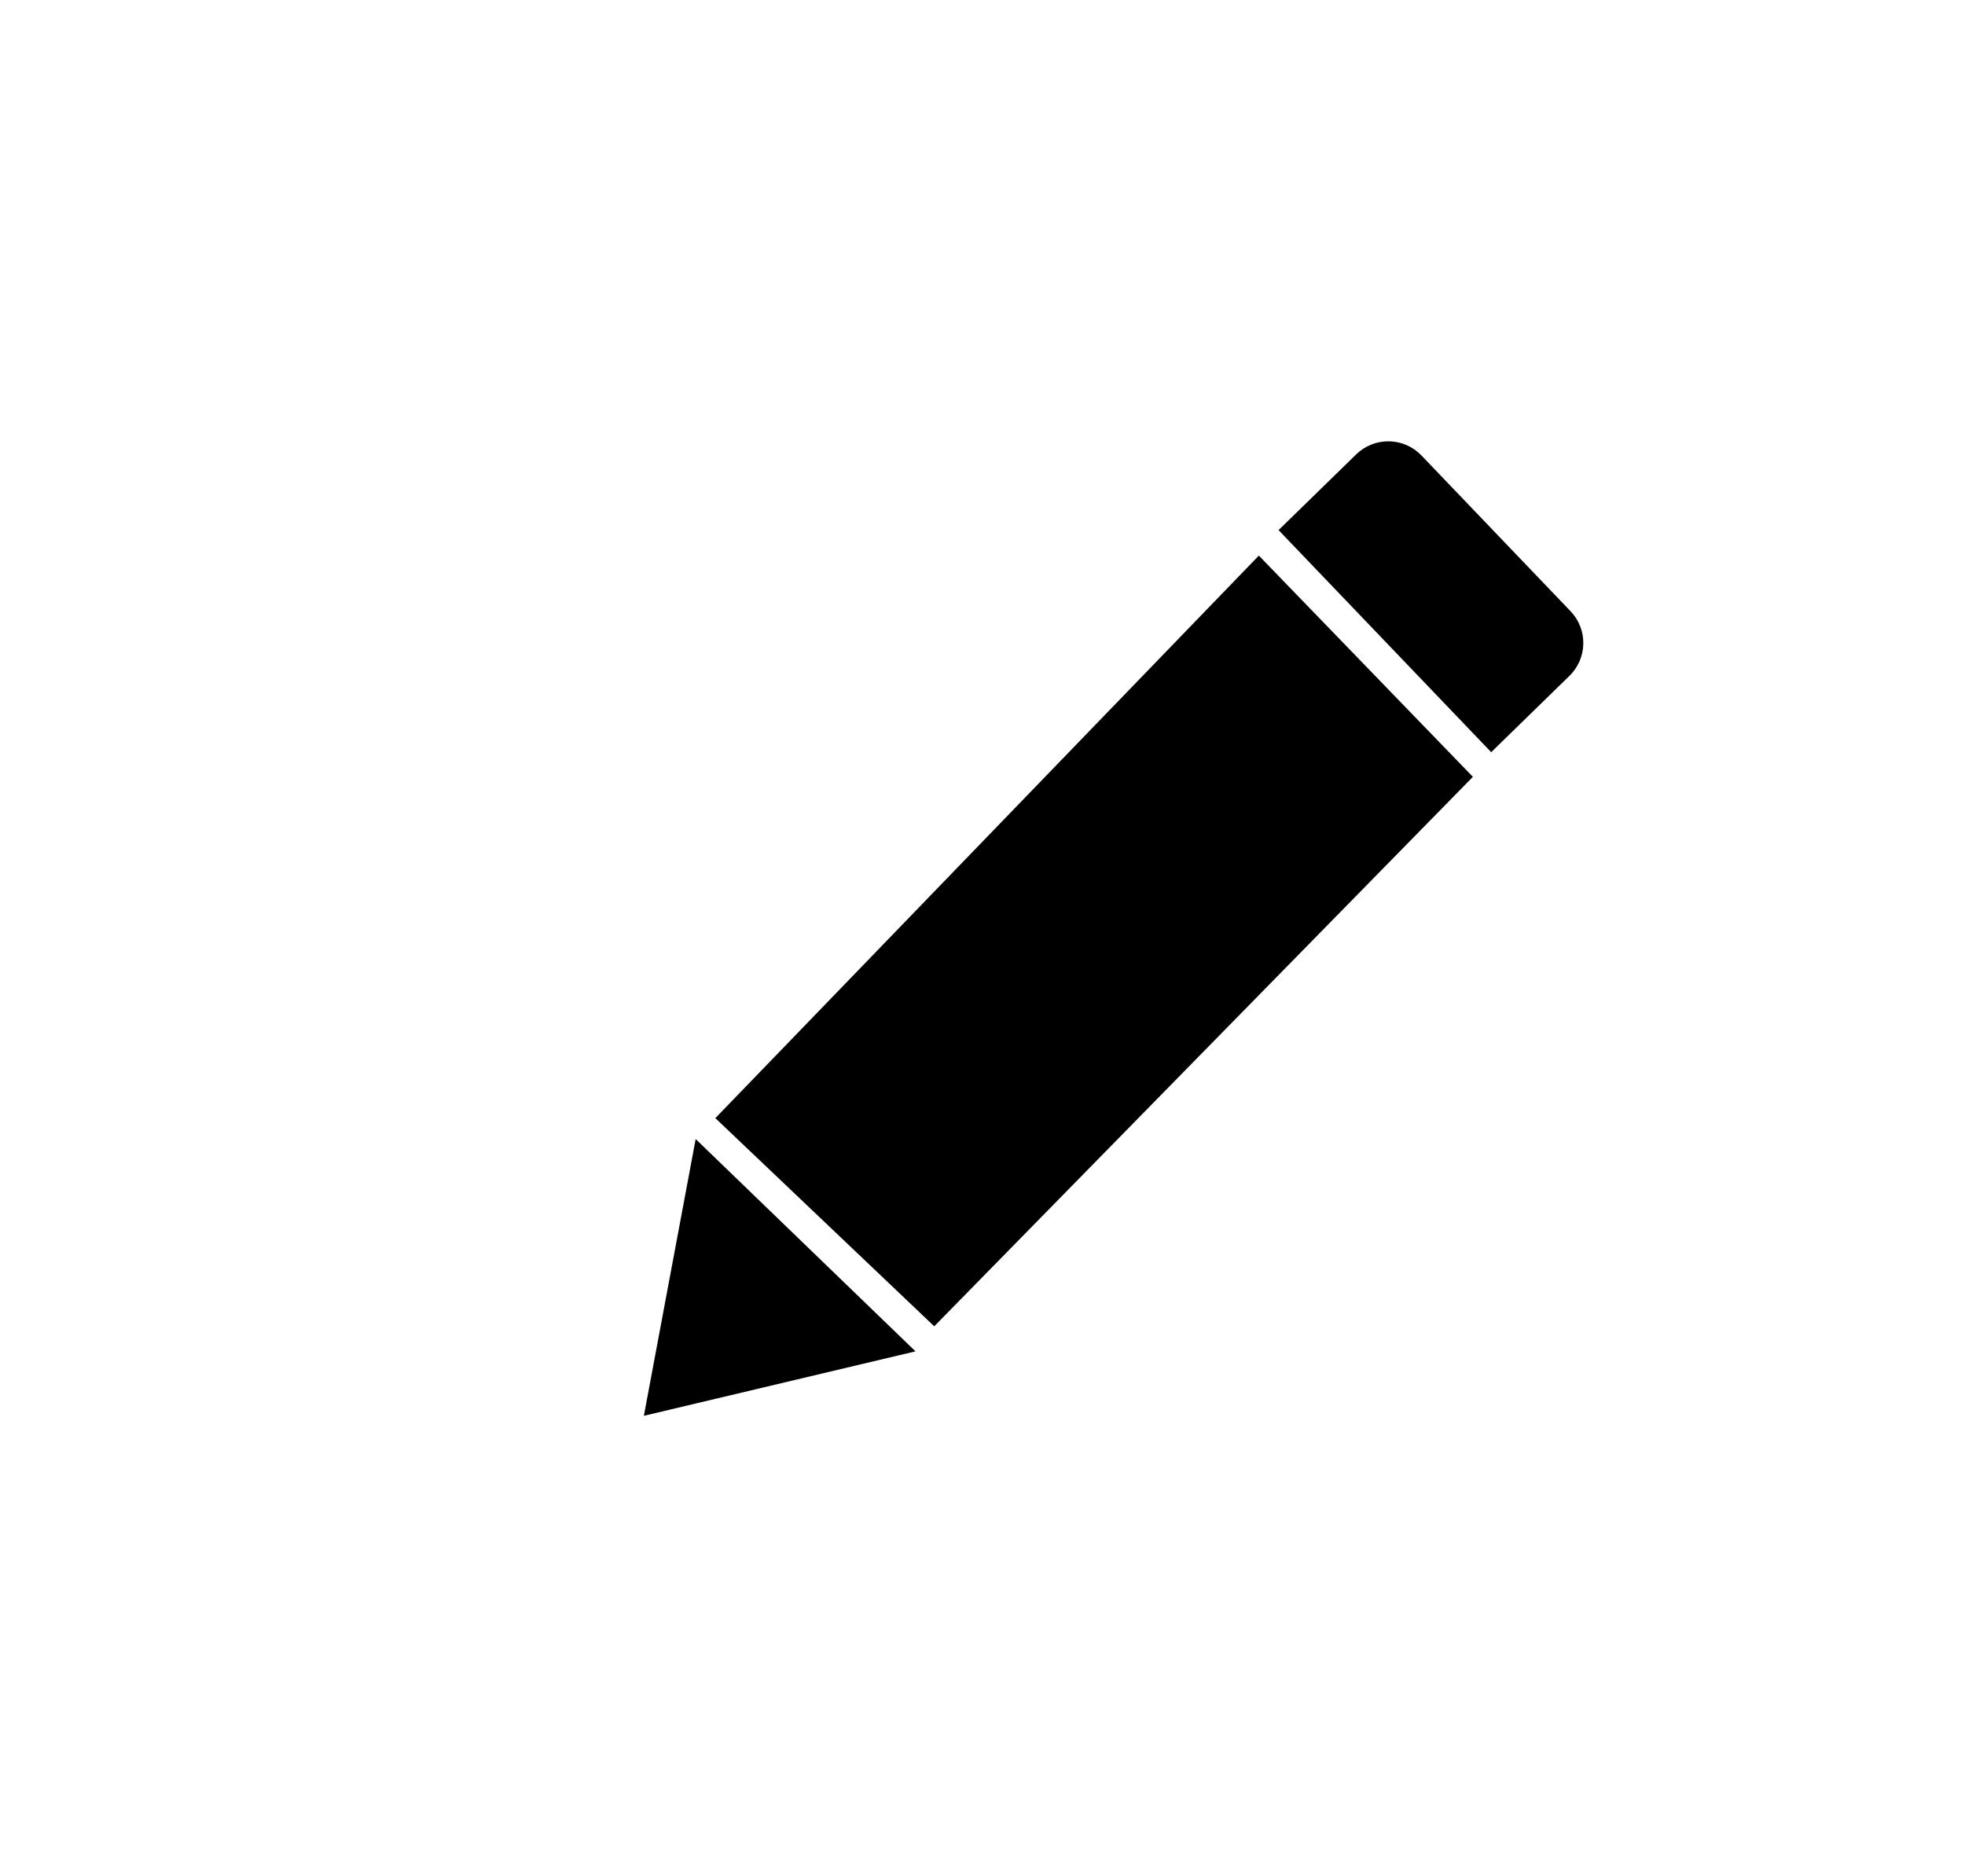
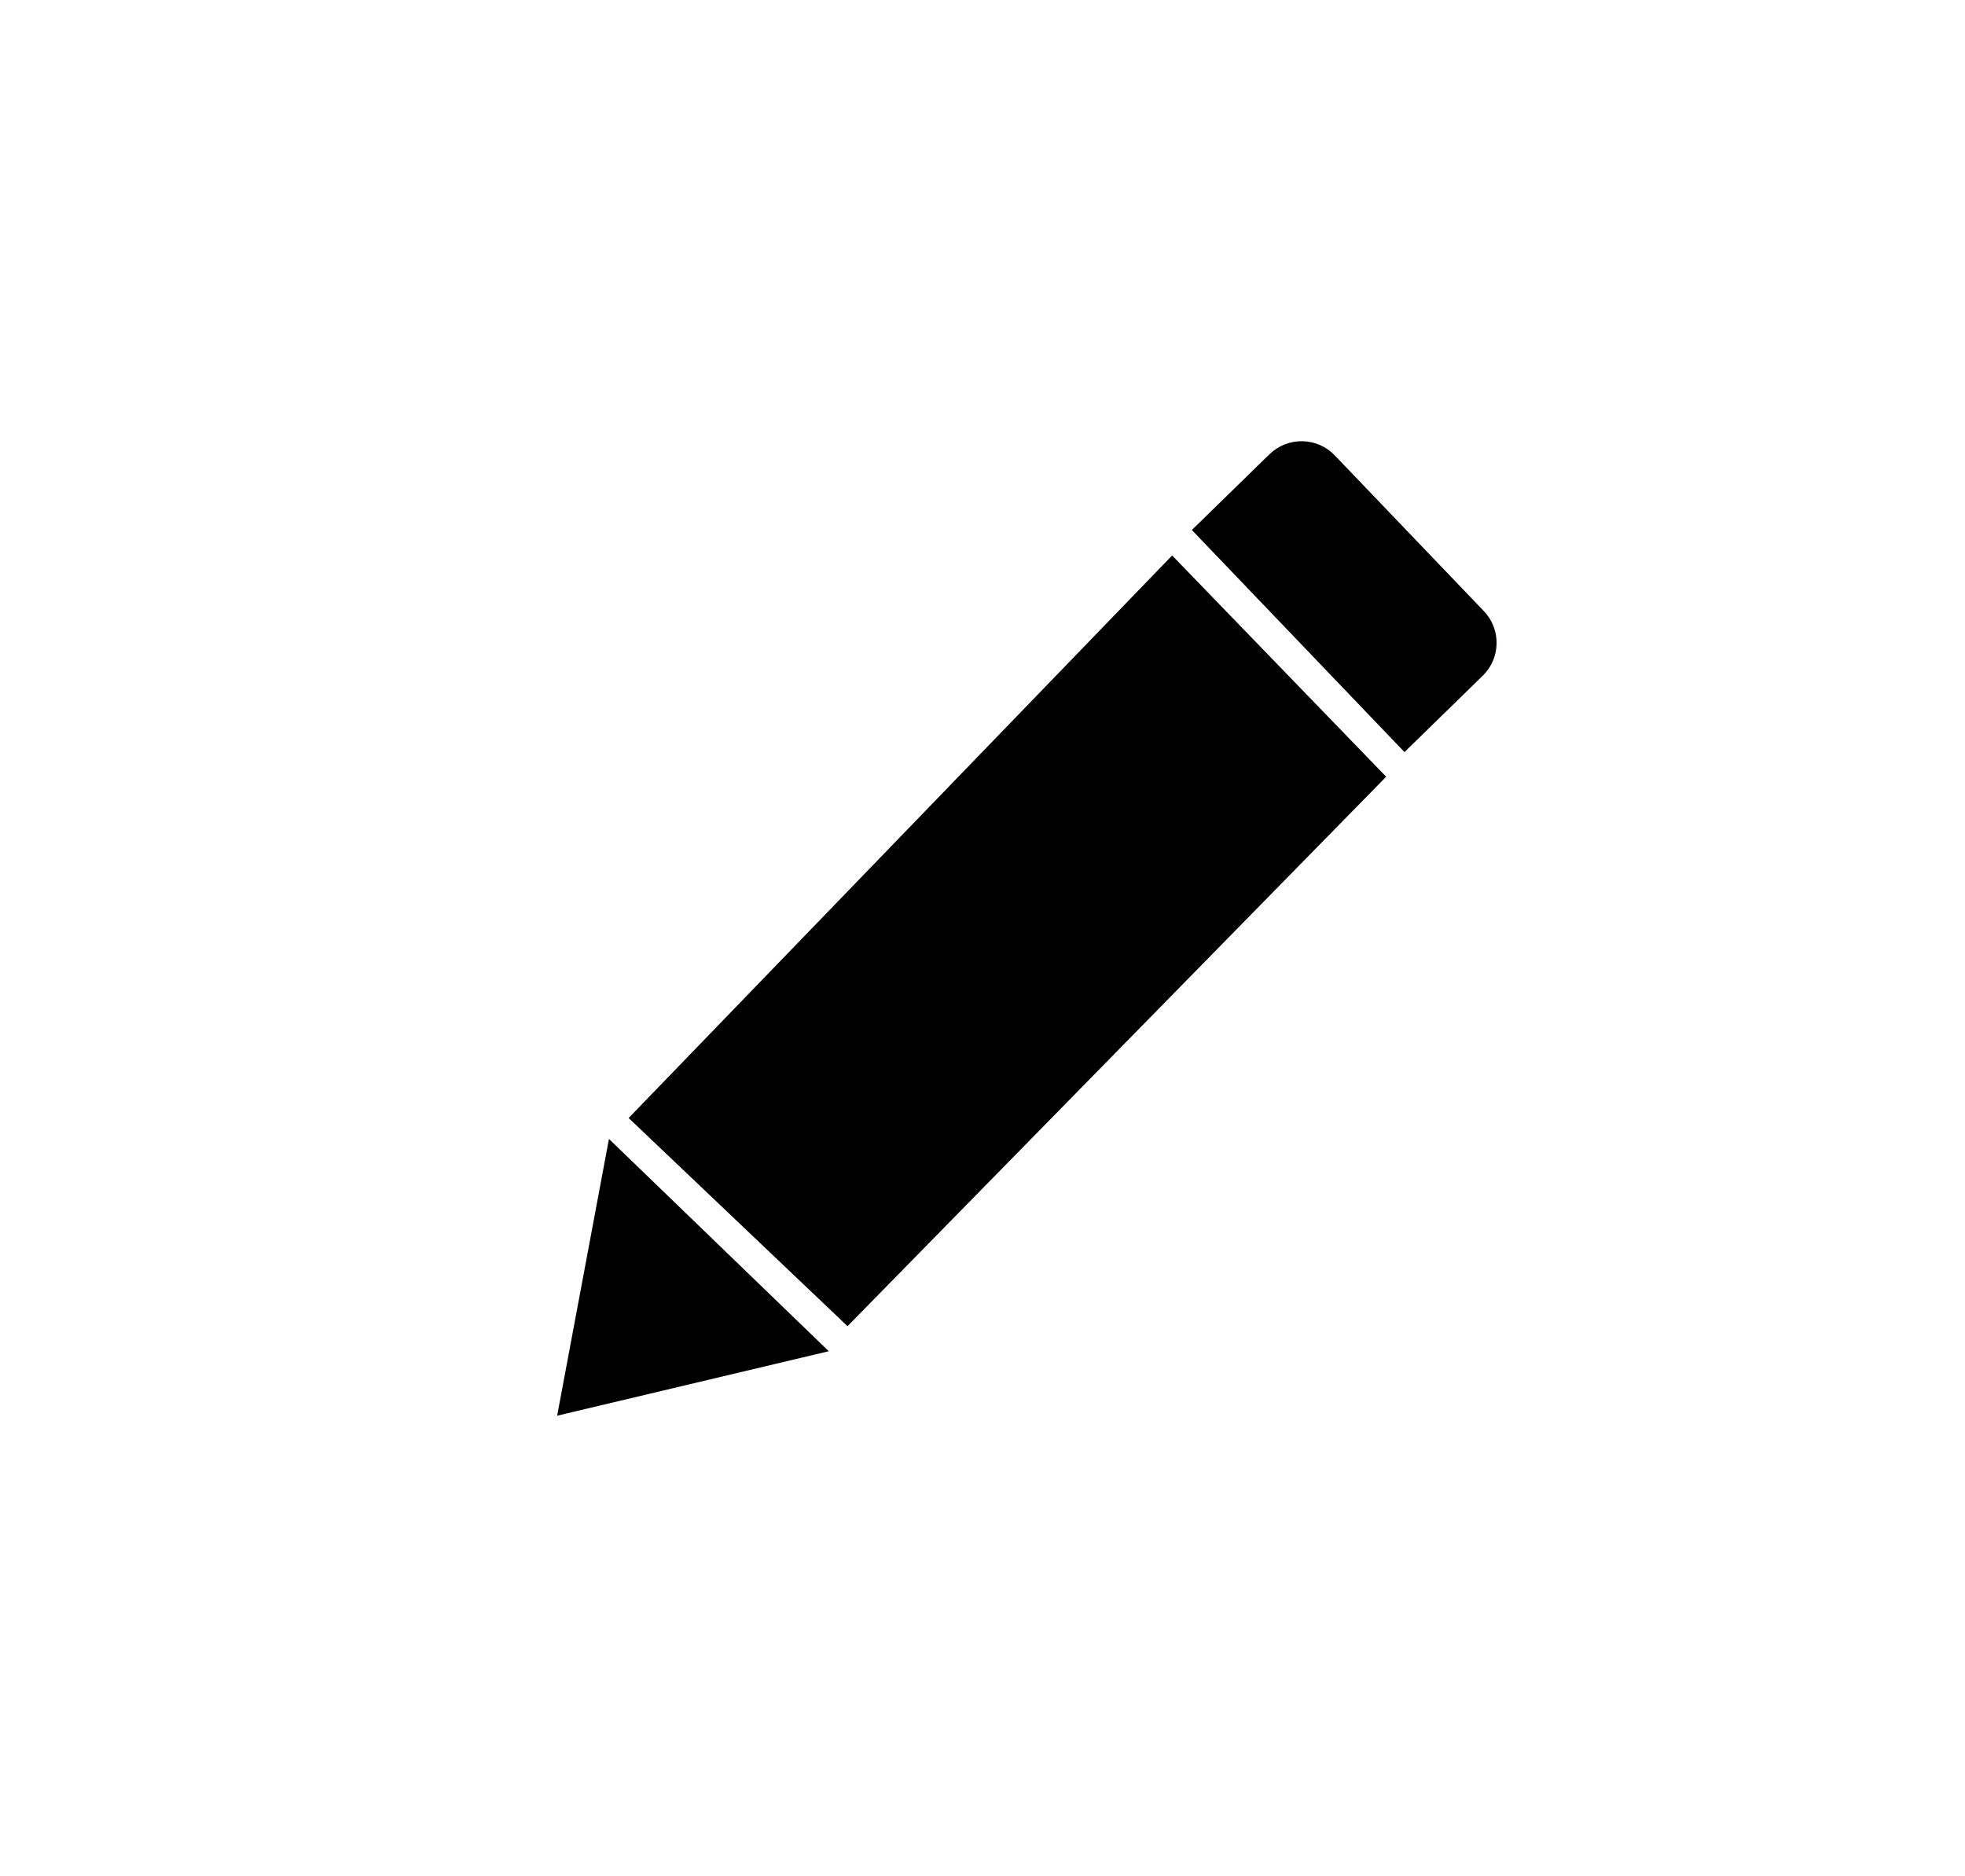
<svg xmlns="http://www.w3.org/2000/svg" width="100%" height="100%" viewBox="0 0 66 63" version="1.1" xml:space="preserve" style="fill-rule:evenodd;clip-rule:evenodd;stroke-linejoin:round;stroke-miterlimit:1.414;">
  <g transform="matrix(1,0,0,1,-126,-319)">
-     <g transform="matrix(0.860154,0,0,0.868428,-97.2195,112.212)">
+     <g transform="matrix(0.860154,0,0,0.868428,-100.132,112.208)">
      <g id="pencil">
        <g>
          <g transform="matrix(1,0,0,1,13.2345,51.1302)">
            <path d="M274.21,230.237L295.433,208.478L303.791,217.036L282.757,238.289L274.21,230.237Z" />
          </g>
          <g transform="matrix(-1.05151,-1.00598,0.88162,-0.921524,306.359,796.058)">
            <path d="M249.807,273.325L253.888,280.487L245.725,280.487L249.807,273.325Z" />
          </g>
          <g transform="matrix(0.646938,0.66935,-0.617746,0.597062,244.85,-41.2786)">
            <path d="M292.703,183.594C292.703,182.454 291.856,181.536 290.804,181.536C288.388,181.536 284.239,181.536 281.805,181.536C281.294,181.536 280.801,181.757 280.438,182.151C280.074,182.545 279.869,183.079 279.869,183.634C279.869,185.698 279.869,188.541 279.869,188.541L292.703,188.541C292.703,188.541 292.703,185.661 292.703,183.594Z" />
          </g>
        </g>
      </g>
    </g>
  </g>
</svg>
